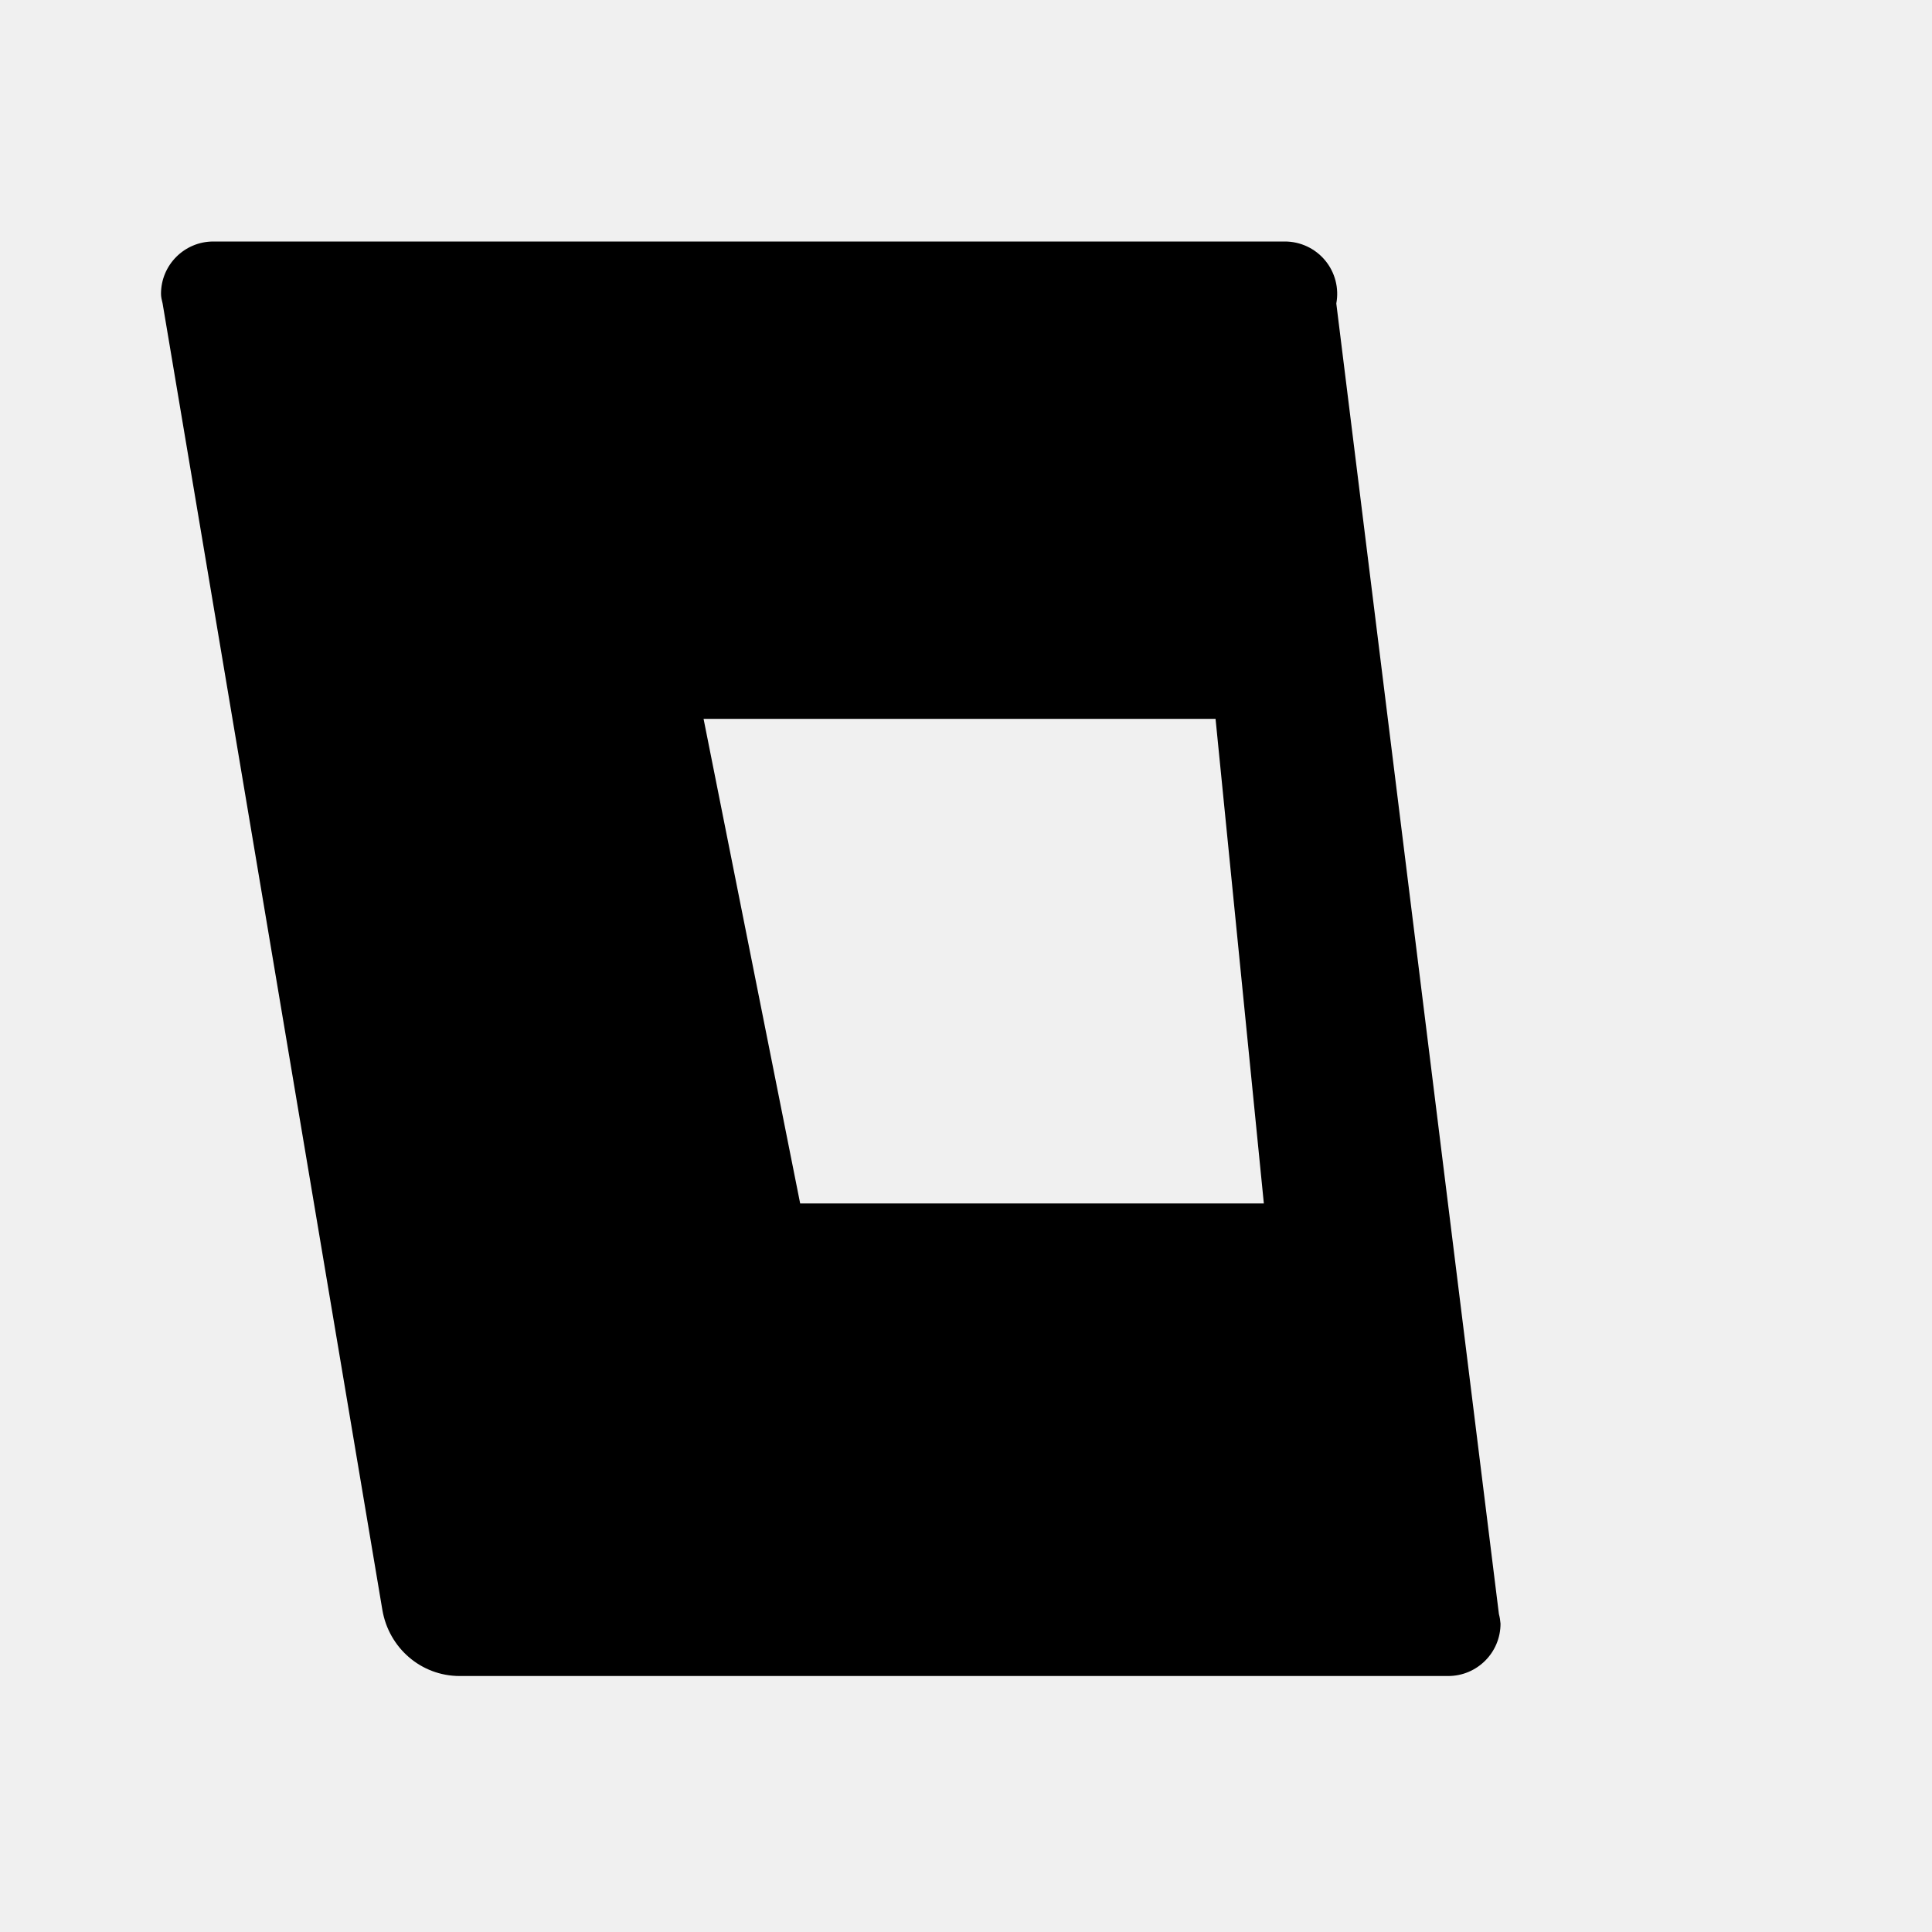
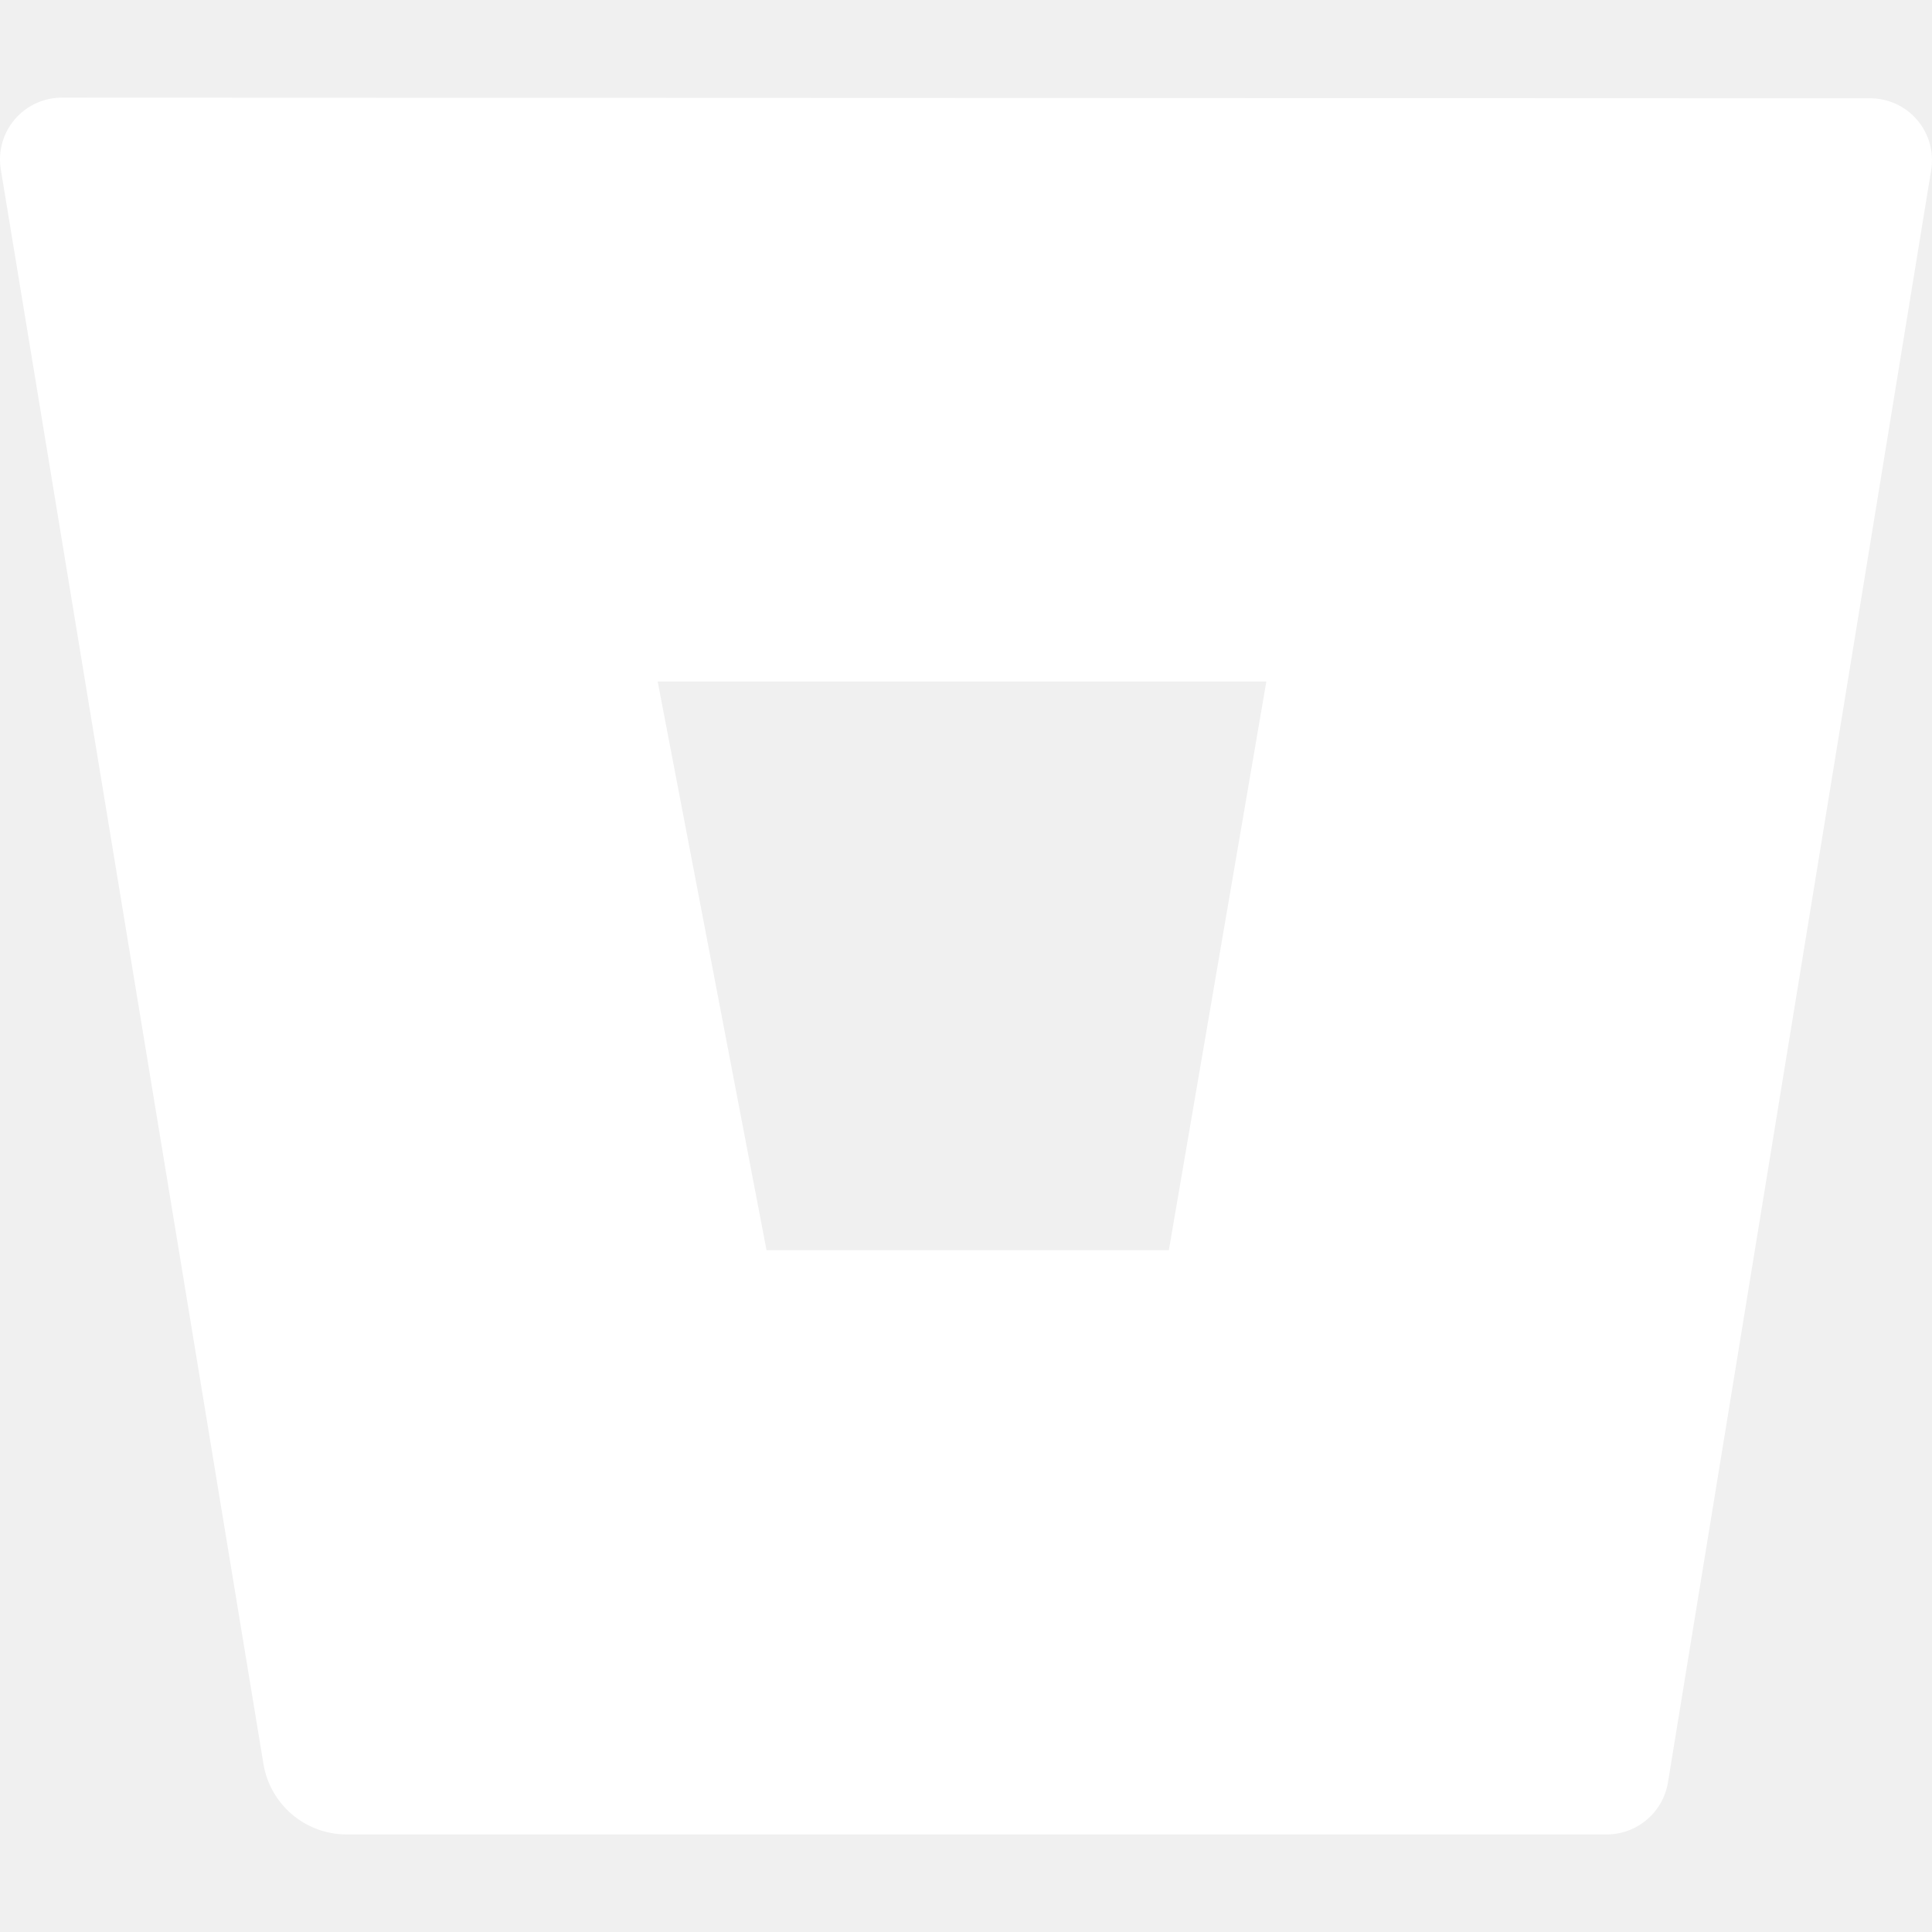
- <svg xmlns="http://www.w3.org/2000/svg" viewBox="0 0 24 24" fill="currentColor" aria-hidden="true">
-   <path d="M2.65 3A.65.65 0 002 3.65c0 .04.01.08.02.12l2.73 16.23c.08.47.48.82.96.82h12.28a.65.65 0 00.65-.65.65.65 0 00-.02-.12L16.6 3.77a.65.65 0 00-.64-.77H2.65zM14.1 14.95H9.94l-1.2-6.02h6.36l.6 6.02z" />
+ <svg xmlns="http://www.w3.org/2000/svg" viewBox="0 0 24 24" fill="#ffffff" aria-hidden="true">
+   <path d="M.778 1.213a.768.768 0 00-.768.892l3.263 19.81c.084.5.515.868 1.022.873H19.95a.772.772 0 00.77-.646l3.27-20.03a.768.768 0 00-.768-.891zM14.52 15.53H9.522L8.17 8.466h7.561z" />
</svg>
